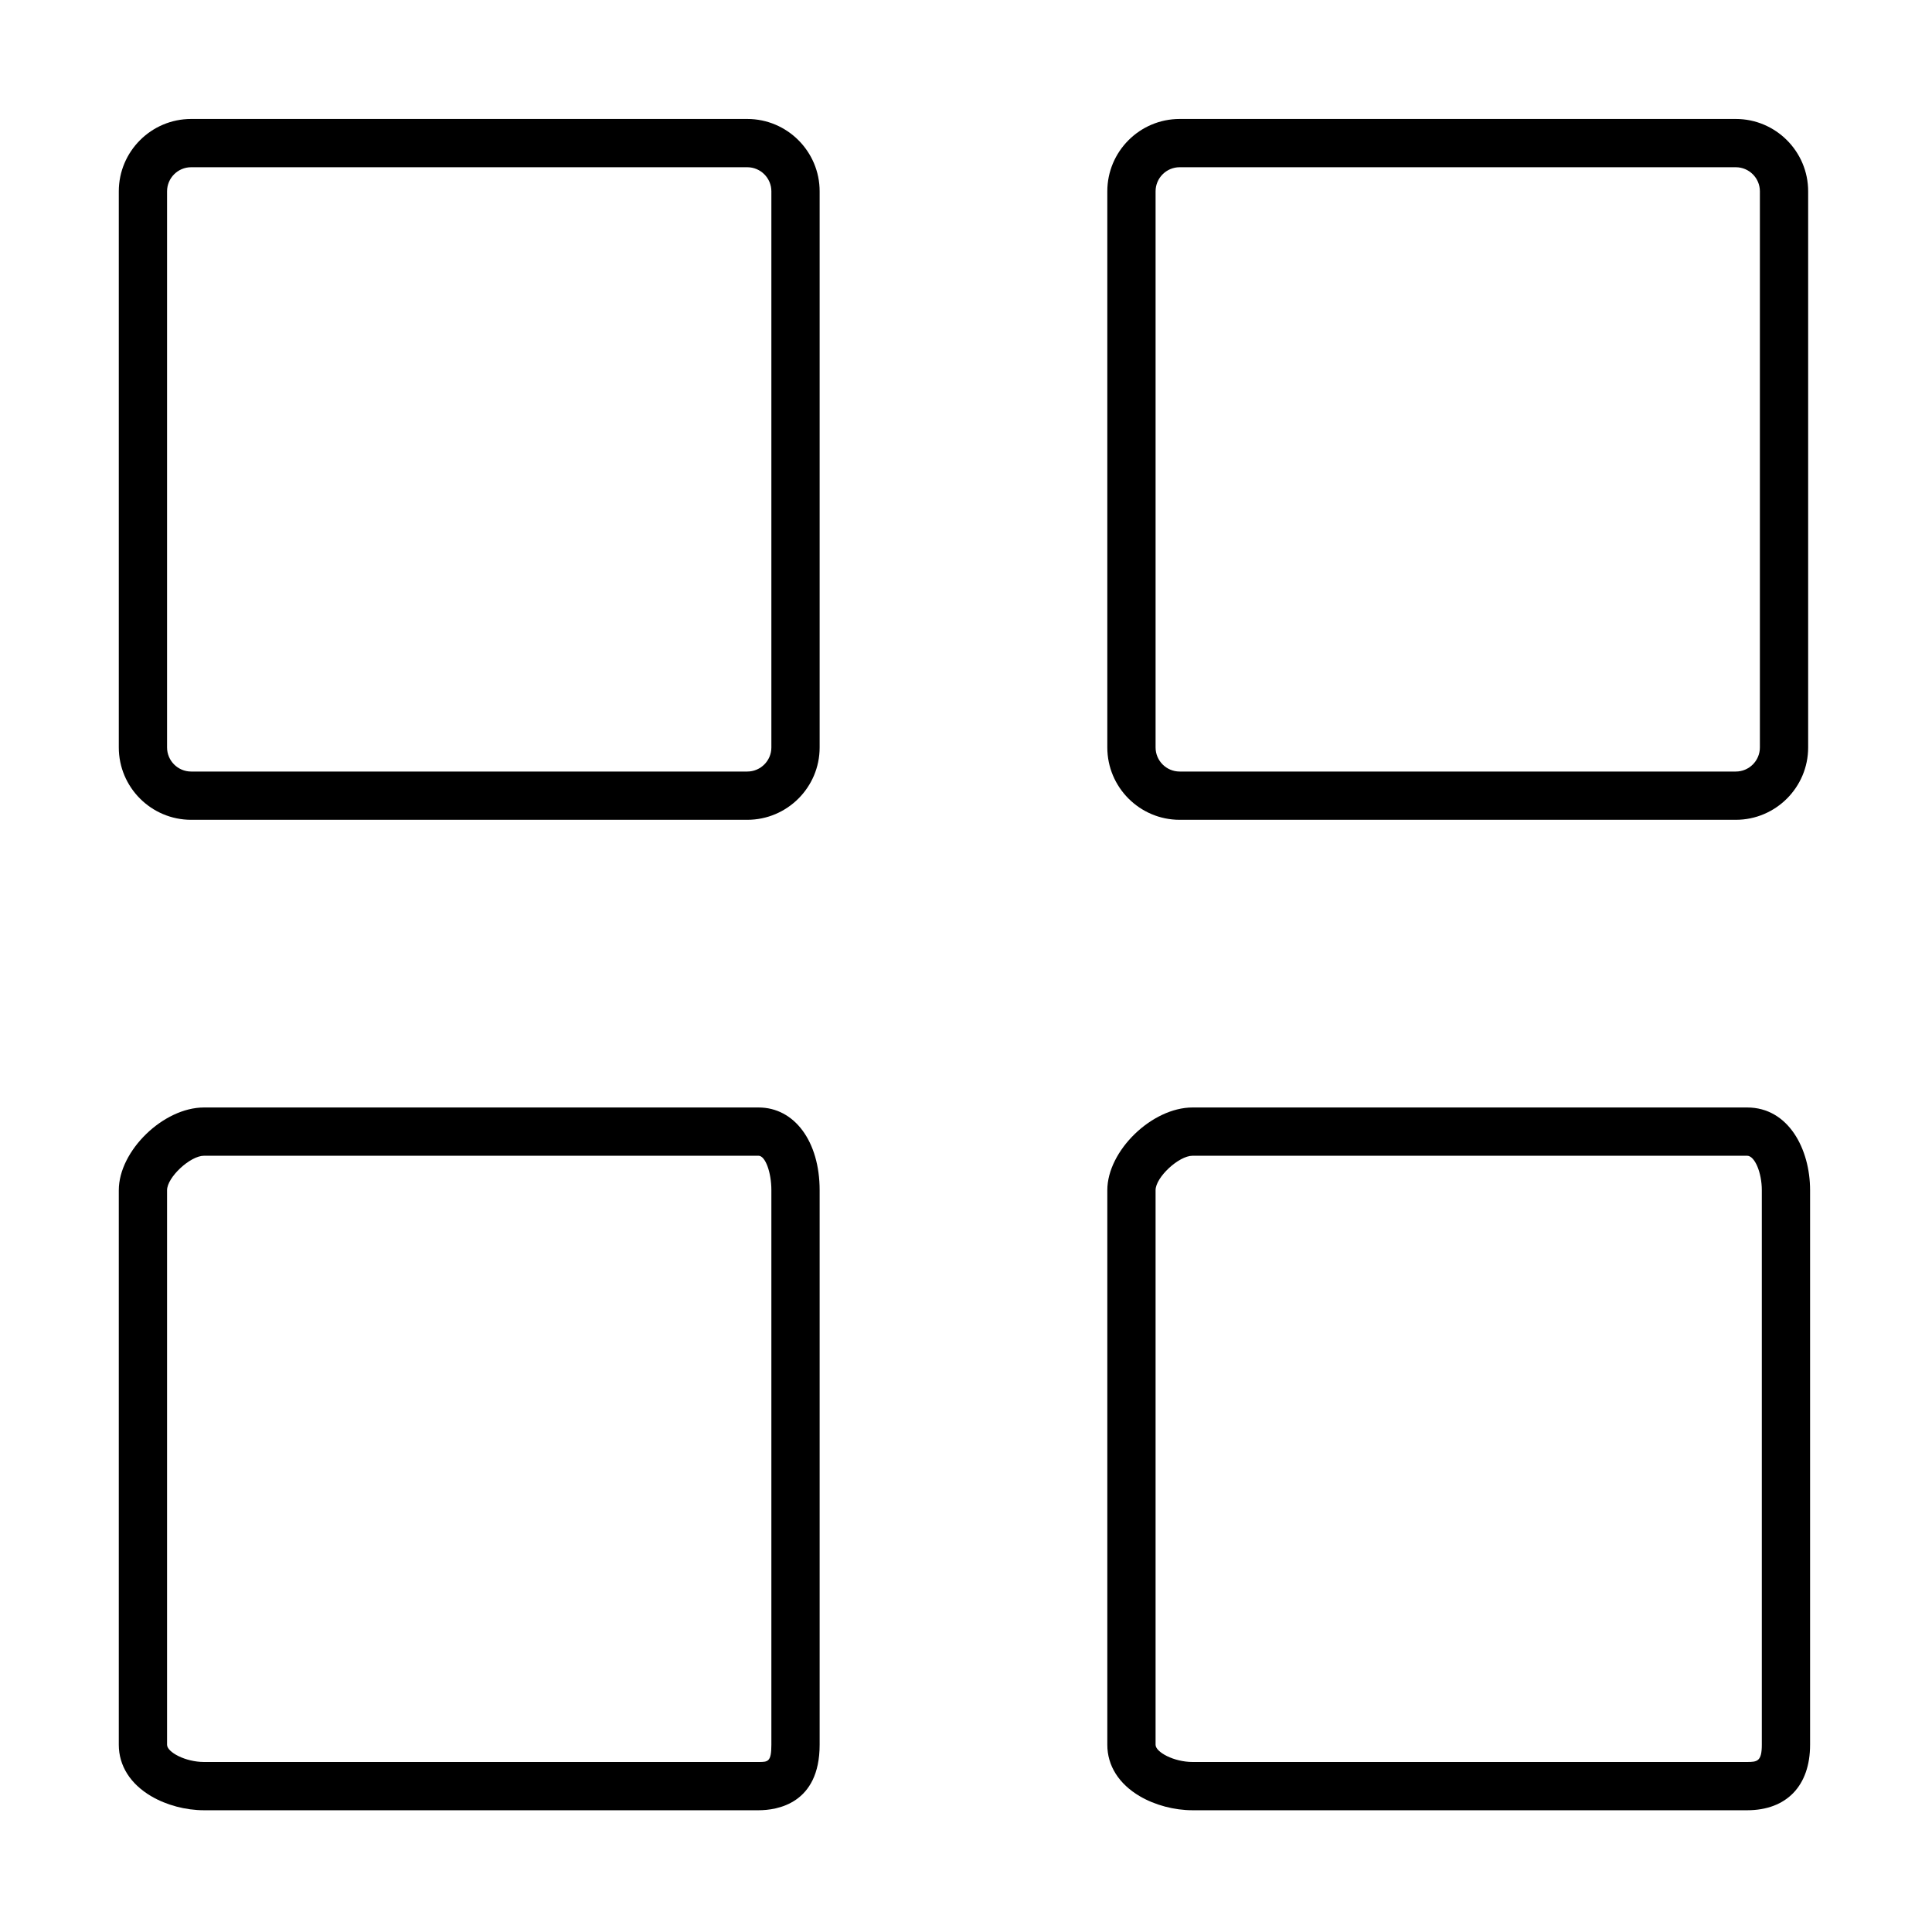
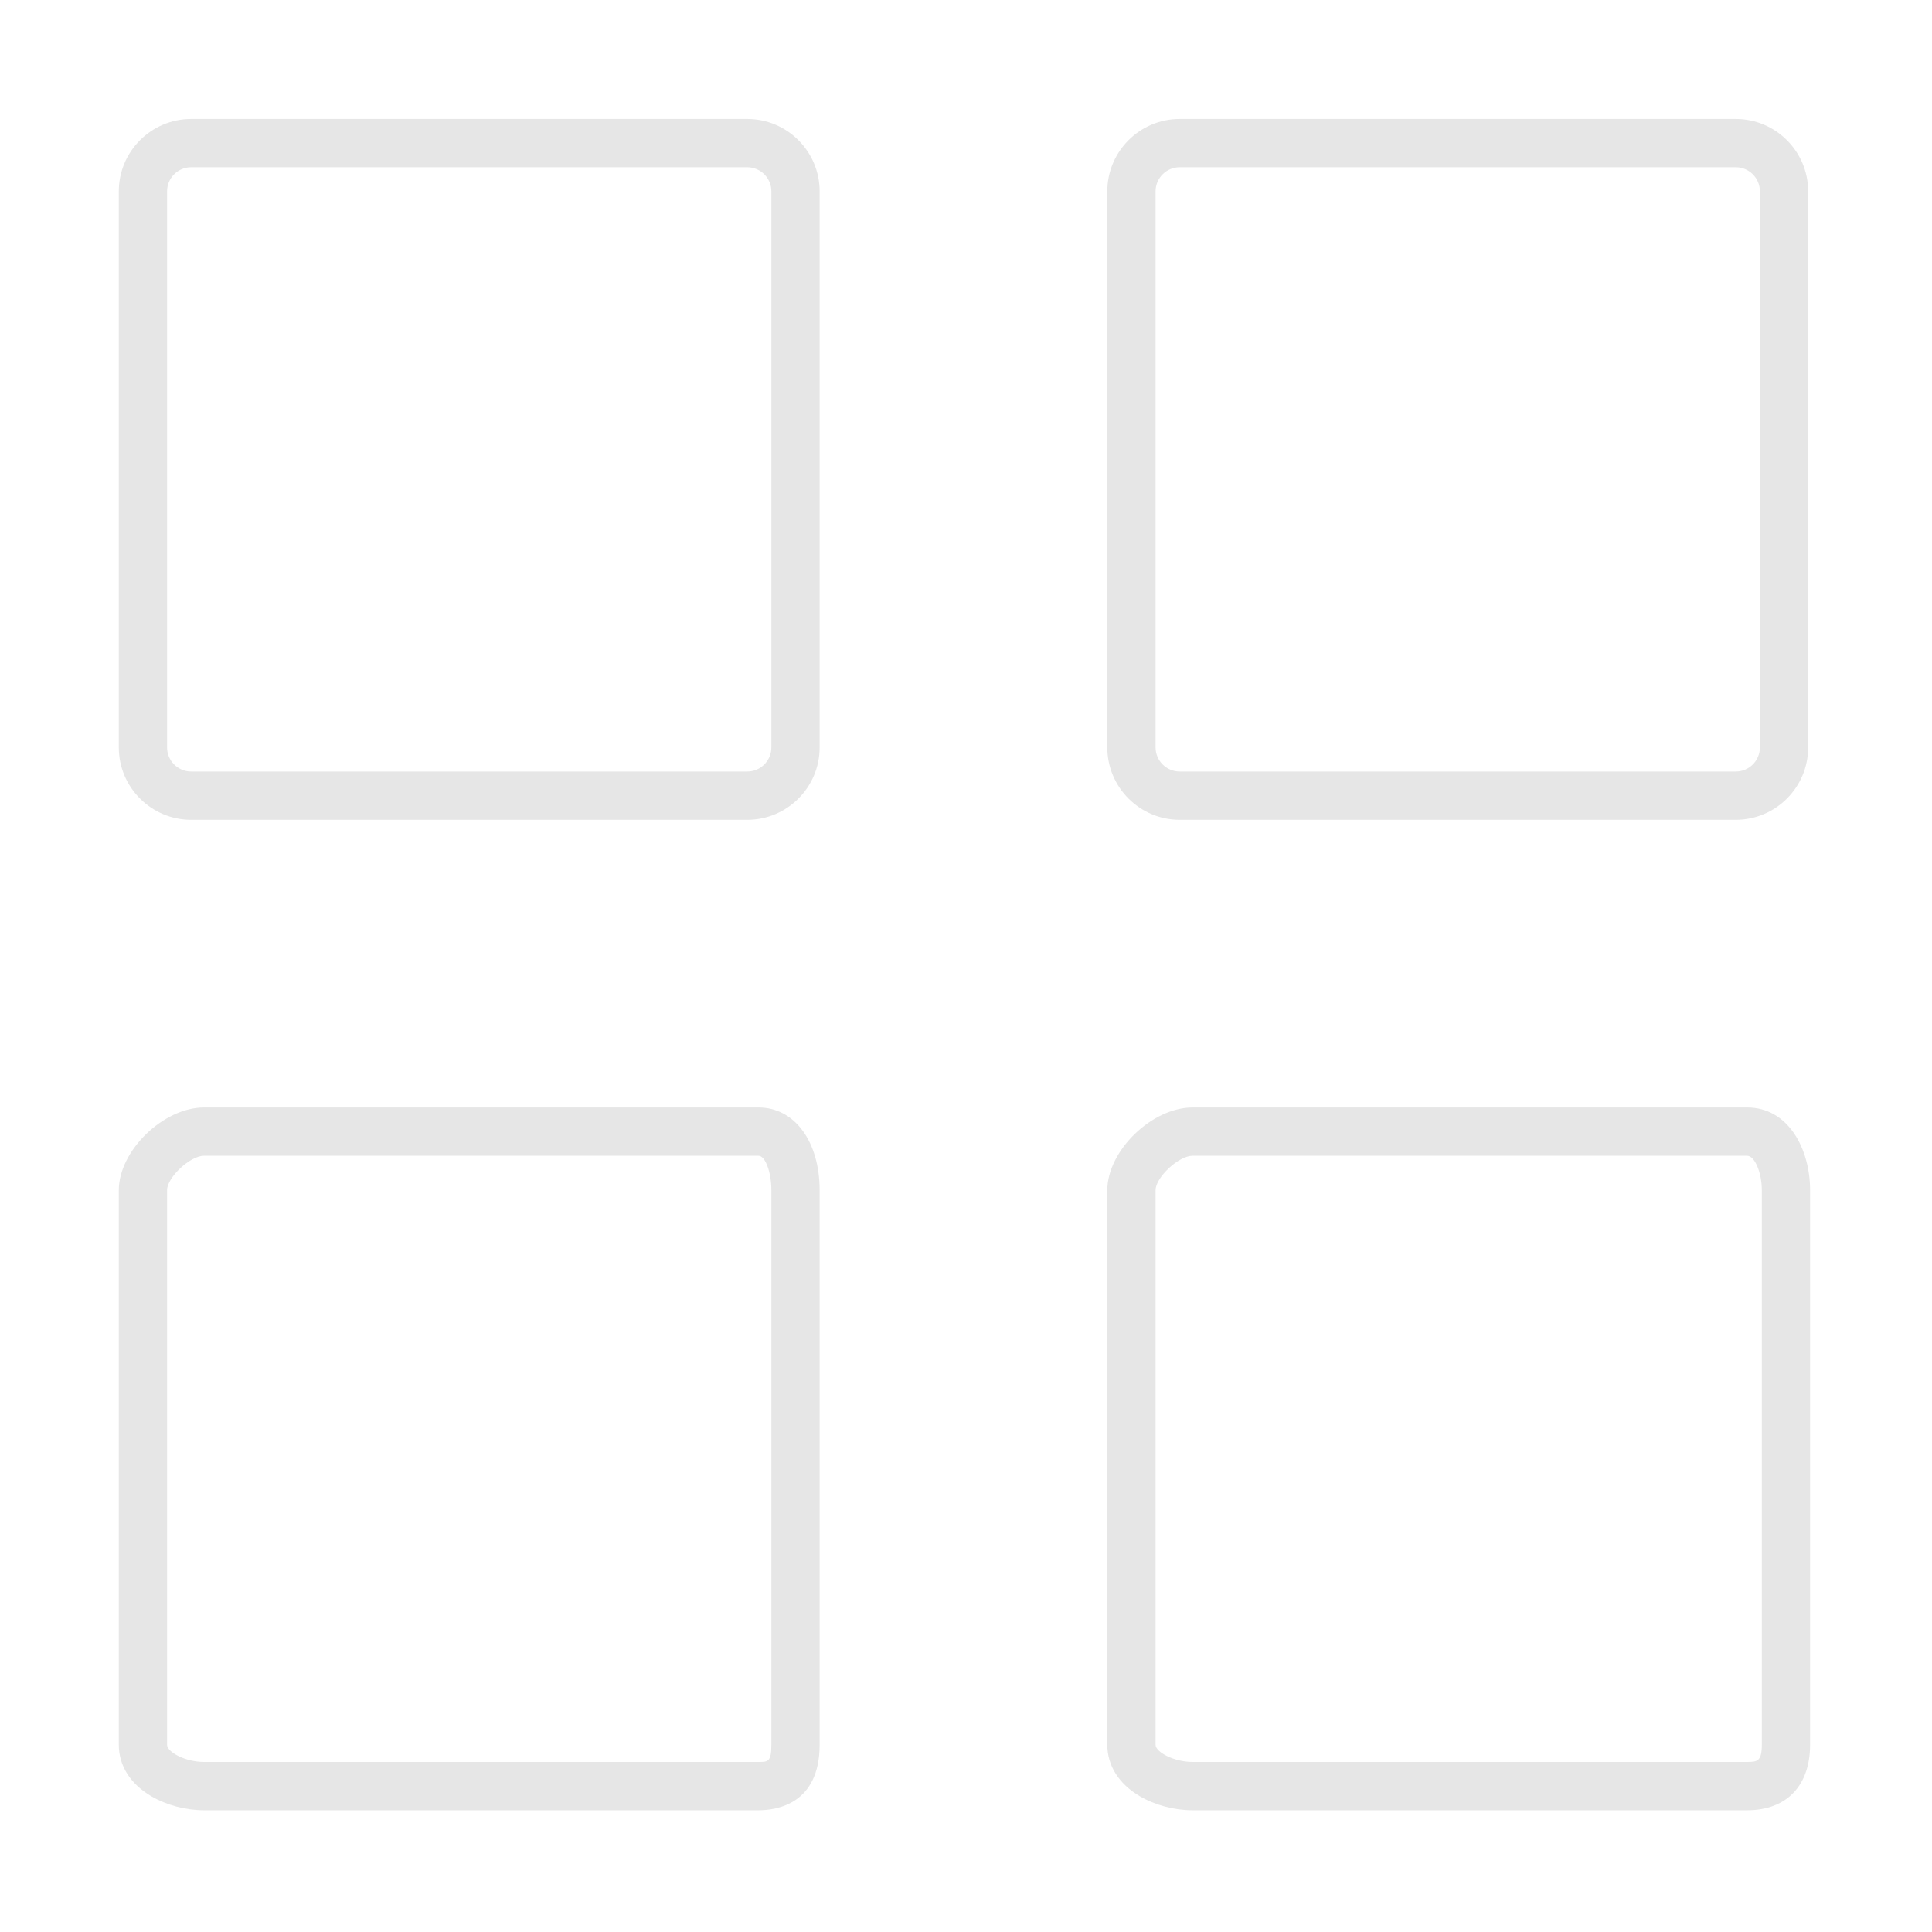
- <svg xmlns="http://www.w3.org/2000/svg" t="1562745660161" class="icon" viewBox="0 0 1024 1024" version="1.1" p-id="2011" width="400" height="400">
-   <path d="M396.075 434.513 101.316 434.513c-21.147 0-38.35-17.204-38.35-38.35L62.966 101.404c0-21.147 17.204-38.35 38.35-38.35l294.759 0c21.147 0 38.35 17.204 38.35 38.35l0 294.759C434.426 417.309 417.222 434.513 396.075 434.513zM101.316 88.636c-7.04 0-12.768 5.727-12.768 12.768l0 294.759c0 7.04 5.727 12.768 12.768 12.768l294.759 0c7.04 0 12.768-5.727 12.768-12.768L408.843 101.404c0-7.04-5.727-12.768-12.768-12.768L101.316 88.636z" p-id="2012" />
-   <path d="M920.009 434.513 625.249 434.513c-21.147 0-38.35-17.204-38.35-38.35L586.898 101.404c0-21.147 17.204-38.35 38.35-38.35l294.76 0c21.147 0 38.35 17.204 38.35 38.35l0 294.759C958.358 417.309 941.156 434.513 920.009 434.513zM625.249 88.636c-7.04 0-12.768 5.727-12.768 12.768l0 294.759c0 7.04 5.727 12.768 12.768 12.768l294.76 0c7.04 0 12.768-5.727 12.768-12.768L932.777 101.404c0-7.04-5.727-12.768-12.768-12.768L625.249 88.636z" p-id="2013" />
-   <path d="M926.021 959.469l-293.934 0c-9.724 0-19.917-2.708-27.963-7.428-11.107-6.515-17.224-16.203-17.224-27.277L586.899 630.831c0-20.898 23.65-43.846 45.187-43.846l293.934 0c21.902 0 33.362 22.057 33.362 43.846l0 293.932C959.382 946.496 946.911 959.469 926.021 959.469zM632.085 612.568c-7.329 0-19.605 11.435-19.605 18.263l0 293.932c0 3.9 9.693 9.123 19.605 9.123l293.934 0c5.394 0 7.779-0.368 7.779-9.123L933.799 630.831c0-9.388-3.78-18.263-7.779-18.263L632.085 612.568z" p-id="2014" />
-   <path d="M402.052 959.469 108.119 959.469c-9.724 0-19.913-2.709-27.953-7.432-11.092-6.514-17.201-16.201-17.201-27.273L62.966 630.831c0-20.898 23.631-43.846 45.153-43.846l293.933 0c19.061 0 32.373 18.03 32.373 43.846l0 293.932C434.426 956.088 411.786 959.469 402.052 959.469zM108.119 612.568c-7.316 0-19.571 11.435-19.571 18.263l0 293.932c0 3.9 9.675 9.123 19.571 9.123l293.933 0c4.942 0 6.791 0 6.791-9.123L408.843 630.831c0-9.558-3.237-18.263-6.791-18.263L108.119 612.568z" p-id="2015" />
+ <svg xmlns="http://www.w3.org/2000/svg" t="1563248763370" class="icon" viewBox="0 0 1024 1024" version="1.1" p-id="2830" width="400" height="400">
+   <path d="M396.075 434.513 101.316 434.513c-21.147 0-38.35-17.204-38.35-38.35L62.966 101.404c0-21.147 17.204-38.35 38.35-38.35l294.759 0c21.147 0 38.35 17.204 38.35 38.35l0 294.759C434.426 417.309 417.222 434.513 396.075 434.513zM101.316 88.636c-7.04 0-12.768 5.727-12.768 12.768l0 294.759c0 7.04 5.727 12.768 12.768 12.768l294.759 0c7.04 0 12.768-5.727 12.768-12.768L408.843 101.404c0-7.04-5.727-12.768-12.768-12.768L101.316 88.636z" p-id="2831" fill="#e6e6e6" />
+   <path d="M920.009 434.513 625.249 434.513c-21.147 0-38.35-17.204-38.35-38.35L586.898 101.404c0-21.147 17.204-38.35 38.35-38.35l294.76 0c21.147 0 38.35 17.204 38.35 38.35l0 294.759C958.358 417.309 941.156 434.513 920.009 434.513zM625.249 88.636c-7.04 0-12.768 5.727-12.768 12.768l0 294.759c0 7.04 5.727 12.768 12.768 12.768l294.76 0c7.04 0 12.768-5.727 12.768-12.768L932.777 101.404c0-7.04-5.727-12.768-12.768-12.768L625.249 88.636z" p-id="2832" fill="#e6e6e6" />
+   <path d="M926.021 959.469l-293.934 0c-9.724 0-19.917-2.708-27.963-7.428-11.107-6.515-17.224-16.203-17.224-27.277L586.899 630.831c0-20.898 23.65-43.846 45.187-43.846l293.934 0c21.902 0 33.362 22.057 33.362 43.846l0 293.932C959.382 946.496 946.911 959.469 926.021 959.469zM632.085 612.568c-7.329 0-19.605 11.435-19.605 18.263l0 293.932c0 3.9 9.693 9.123 19.605 9.123l293.934 0c5.394 0 7.779-0.368 7.779-9.123L933.799 630.831c0-9.388-3.78-18.263-7.779-18.263L632.085 612.568z" p-id="2833" fill="#e6e6e6" />
+   <path d="M402.052 959.469 108.119 959.469c-9.724 0-19.913-2.709-27.953-7.432-11.092-6.514-17.201-16.201-17.201-27.273L62.966 630.831c0-20.898 23.631-43.846 45.153-43.846l293.933 0c19.061 0 32.373 18.03 32.373 43.846l0 293.932C434.426 956.088 411.786 959.469 402.052 959.469zM108.119 612.568c-7.316 0-19.571 11.435-19.571 18.263l0 293.932c0 3.9 9.675 9.123 19.571 9.123l293.933 0c4.942 0 6.791 0 6.791-9.123L408.843 630.831c0-9.558-3.237-18.263-6.791-18.263L108.119 612.568z" p-id="2834" fill="#e6e6e6" />
</svg>
